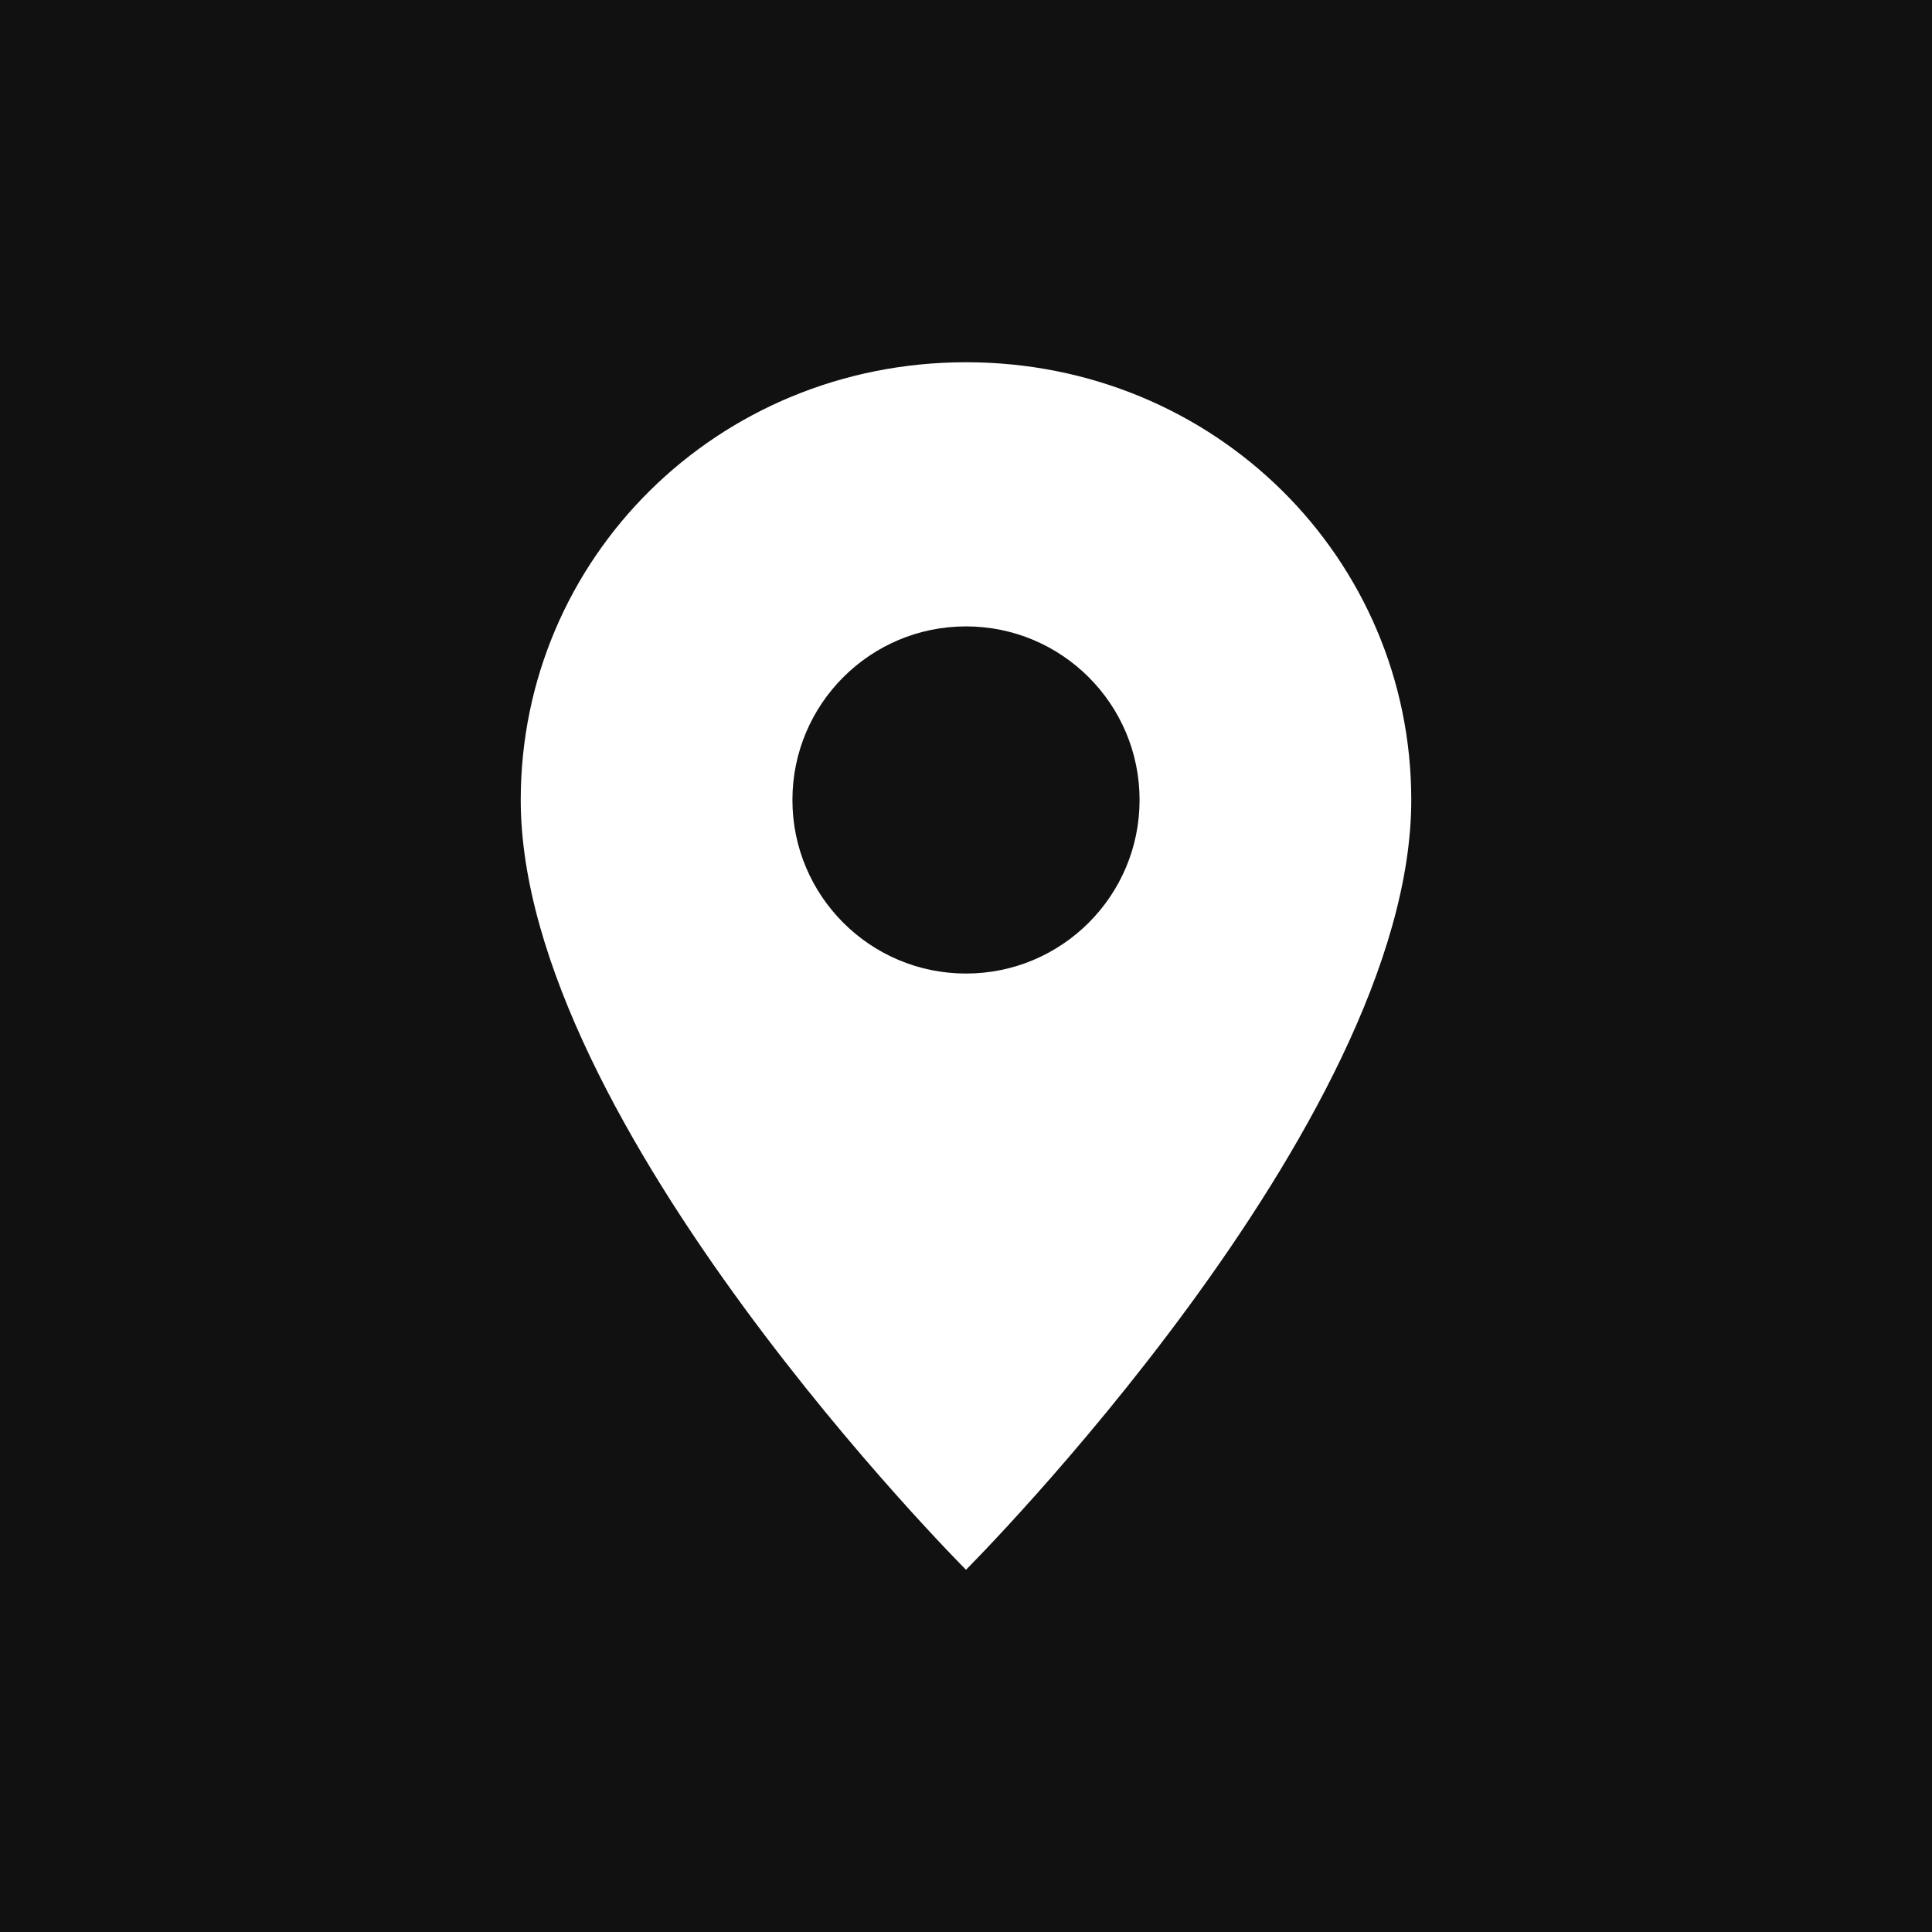
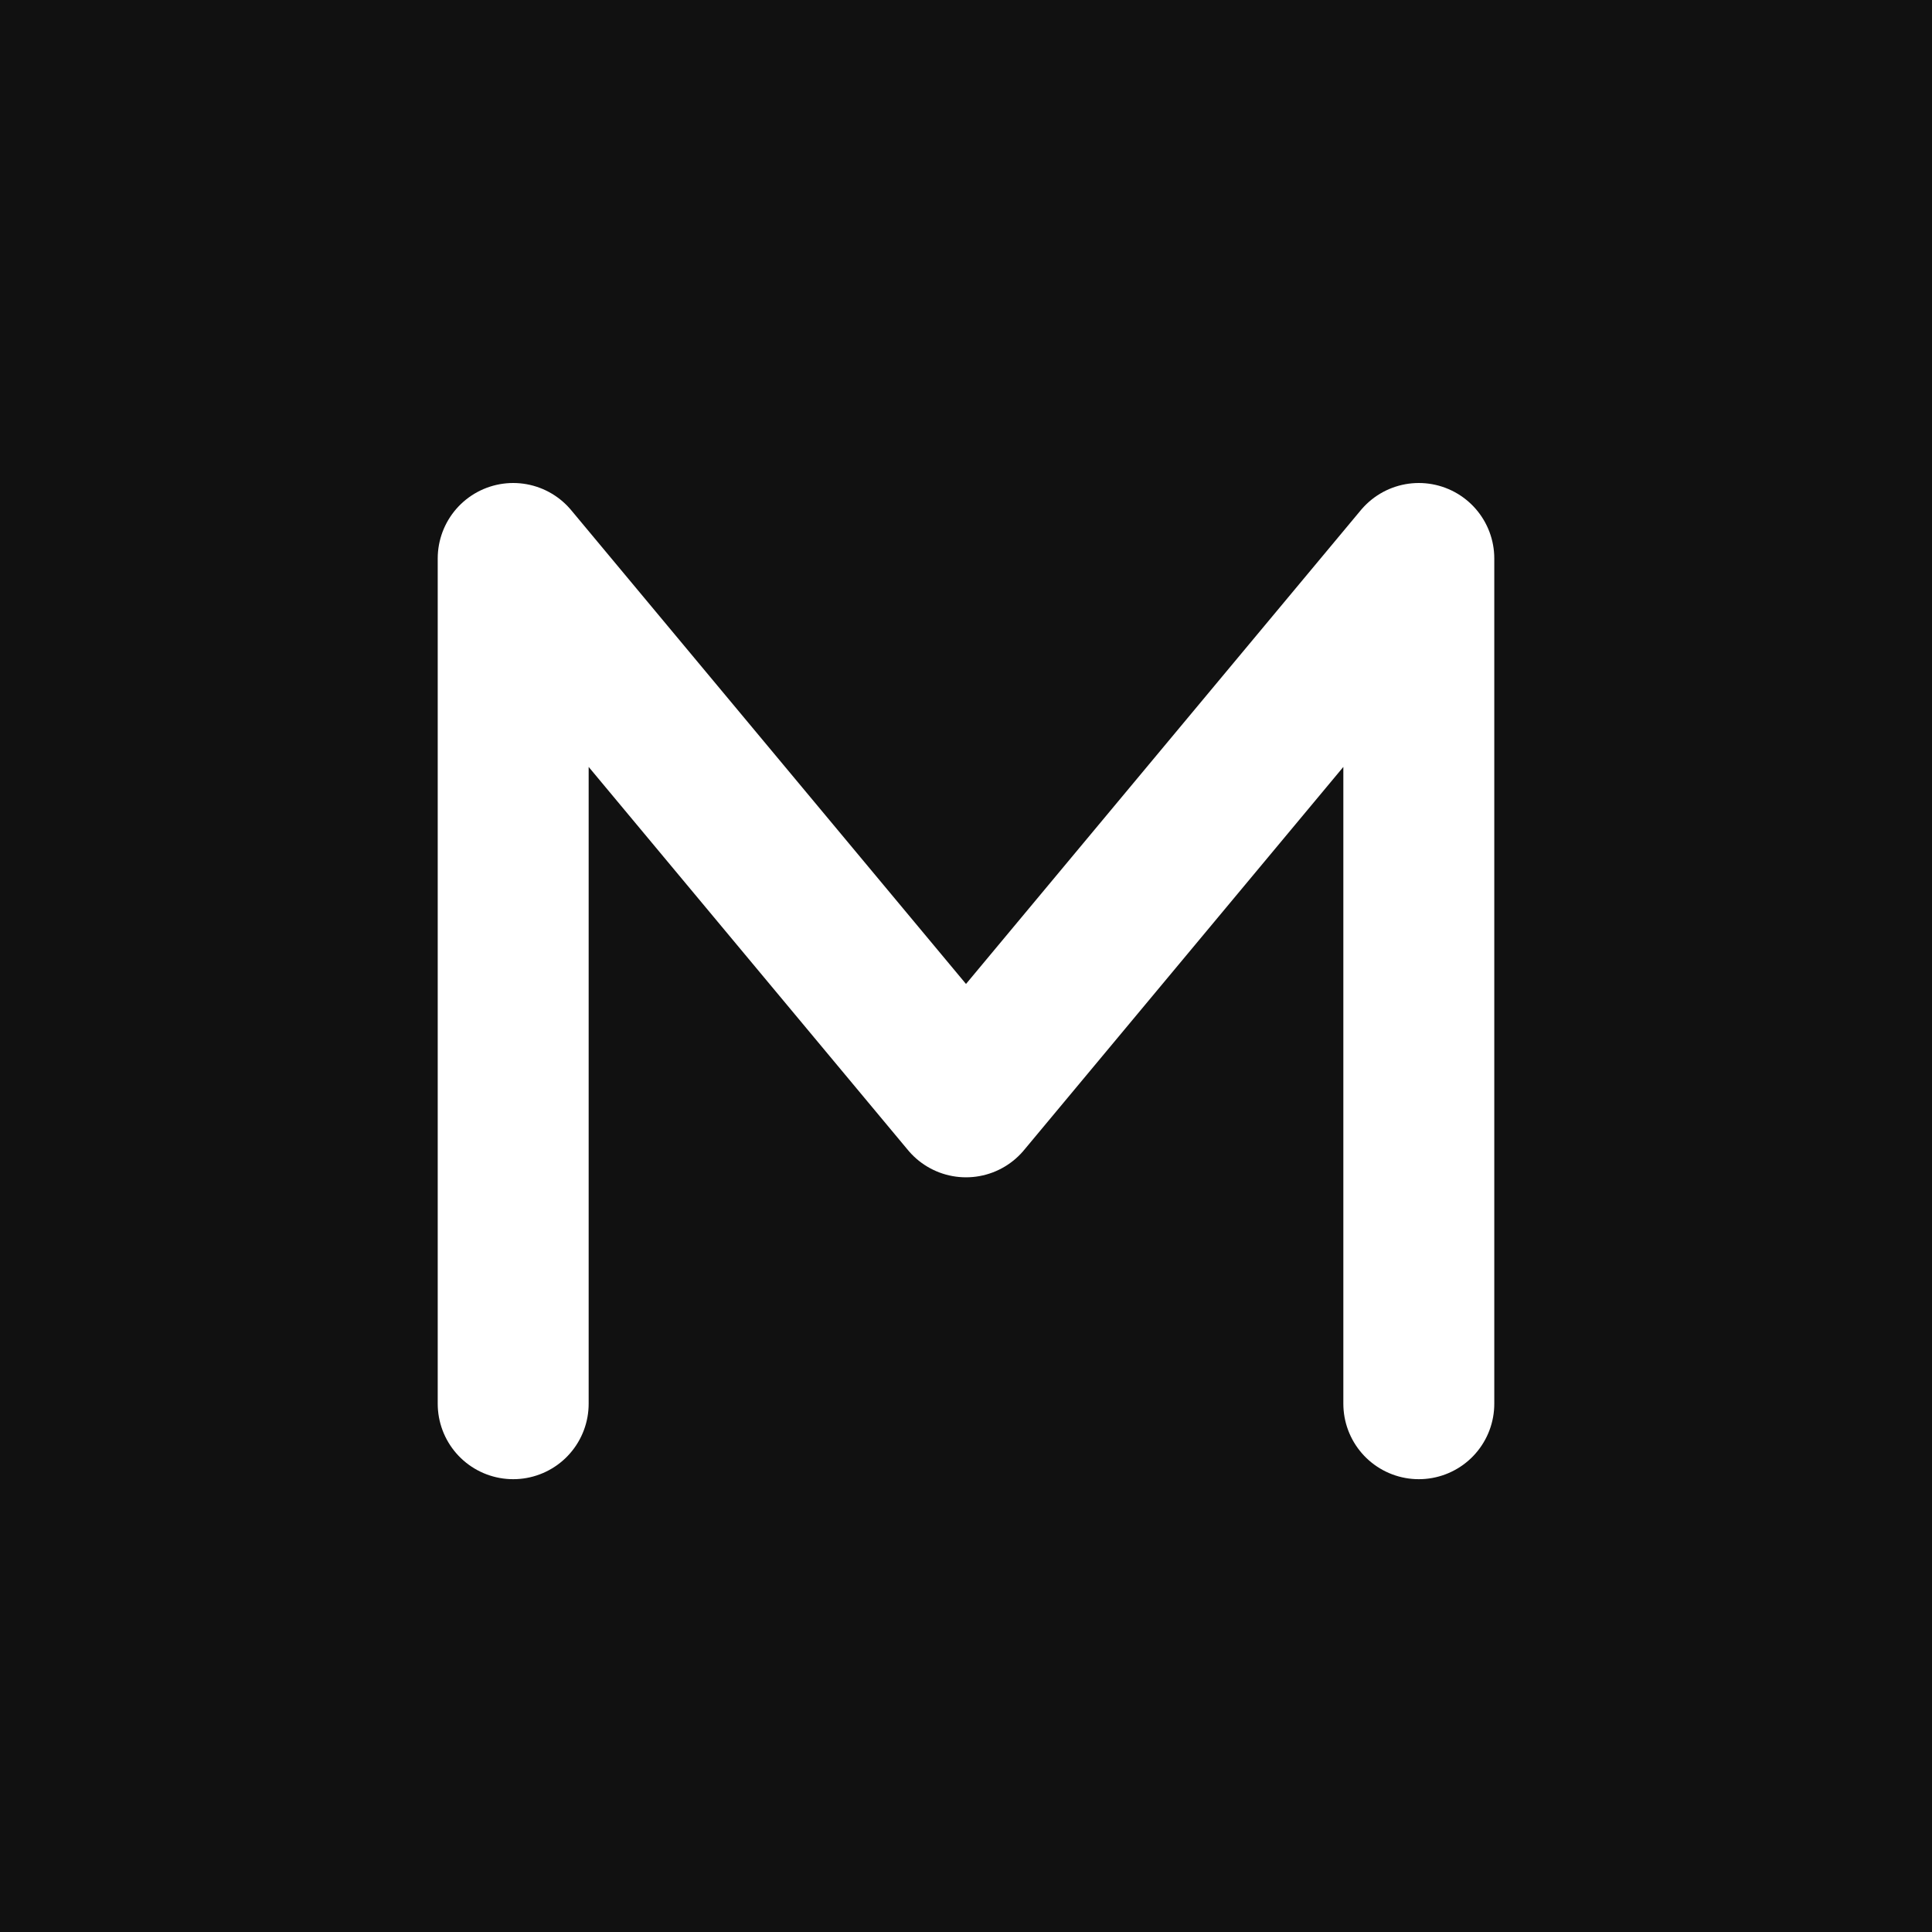
<svg xmlns="http://www.w3.org/2000/svg" viewBox="0 0 512 512">
  <rect width="512" height="512" fill="#111111" />
-   <path d="M256 96c-66 0-118 52-118 116 0 86 118 204 118 204s118-118 118-204c0-64-52-116-118-116z" fill="#fff" />
-   <circle cx="256" cy="212" r="46" fill="#111111" />
+   <path d="M136 372V148l120 144 120-144v224" fill="none" stroke="#fff" stroke-width="40" stroke-linecap="round" stroke-linejoin="round" />
</svg>
